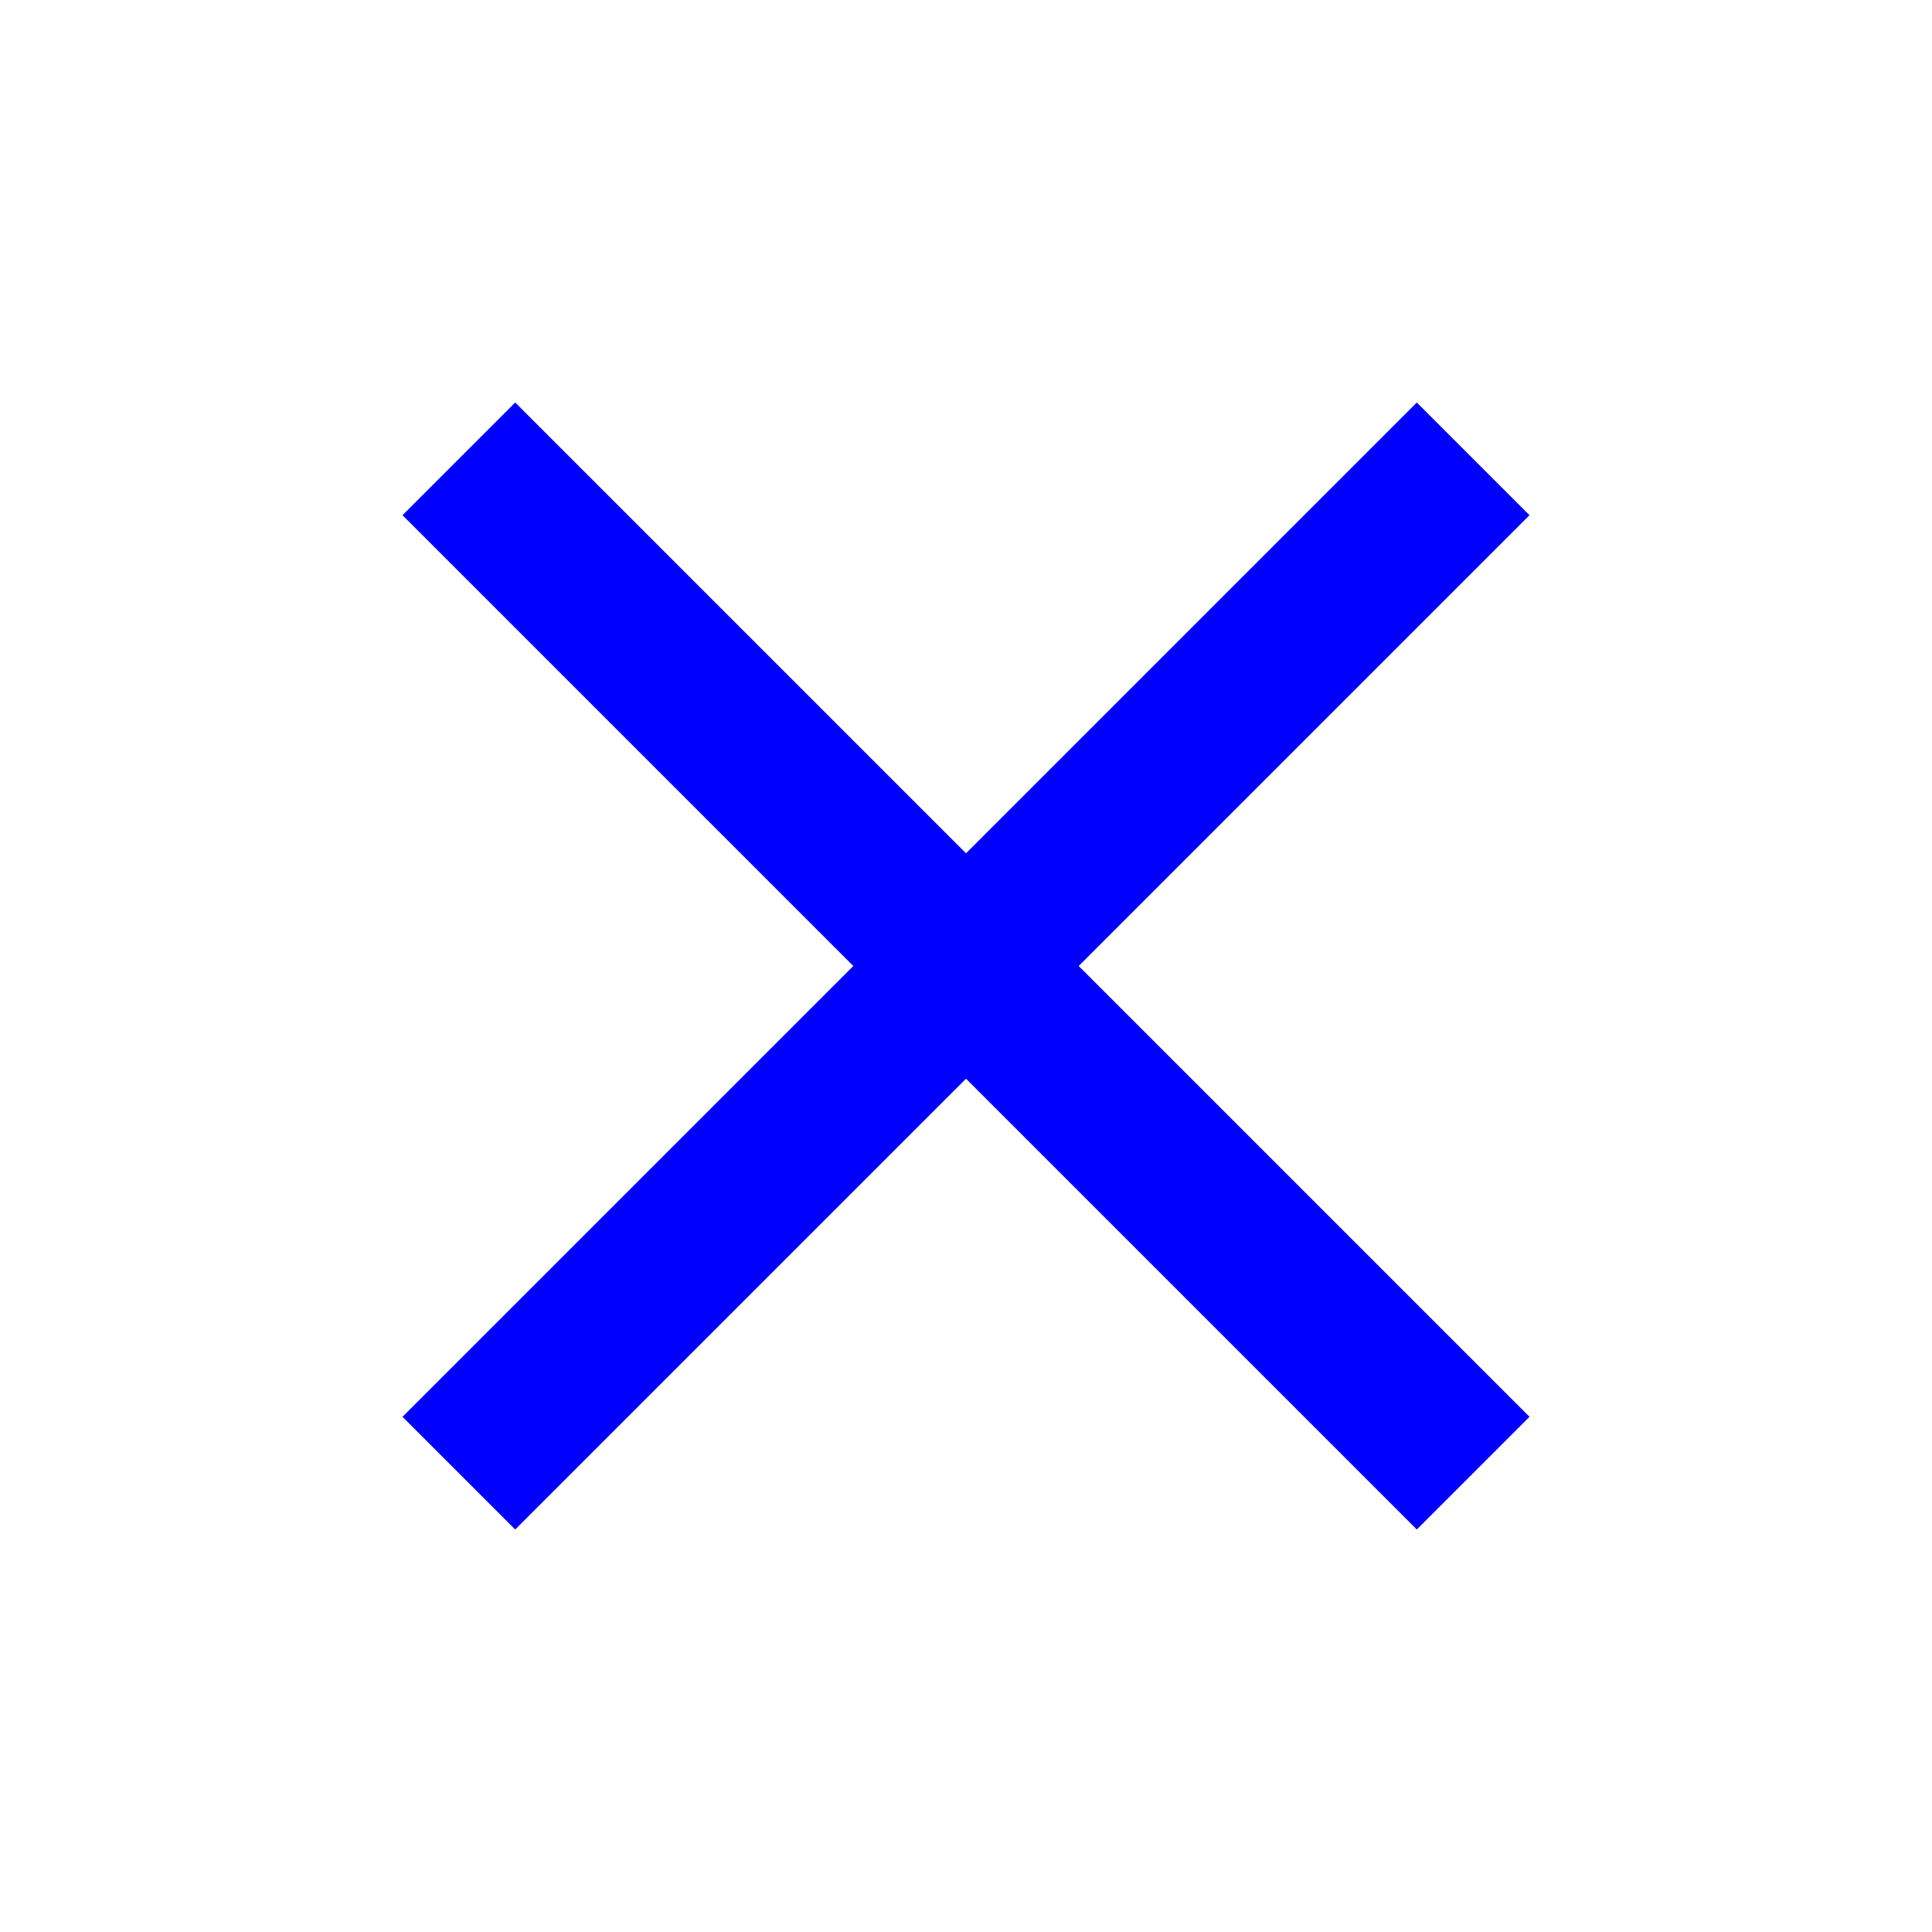
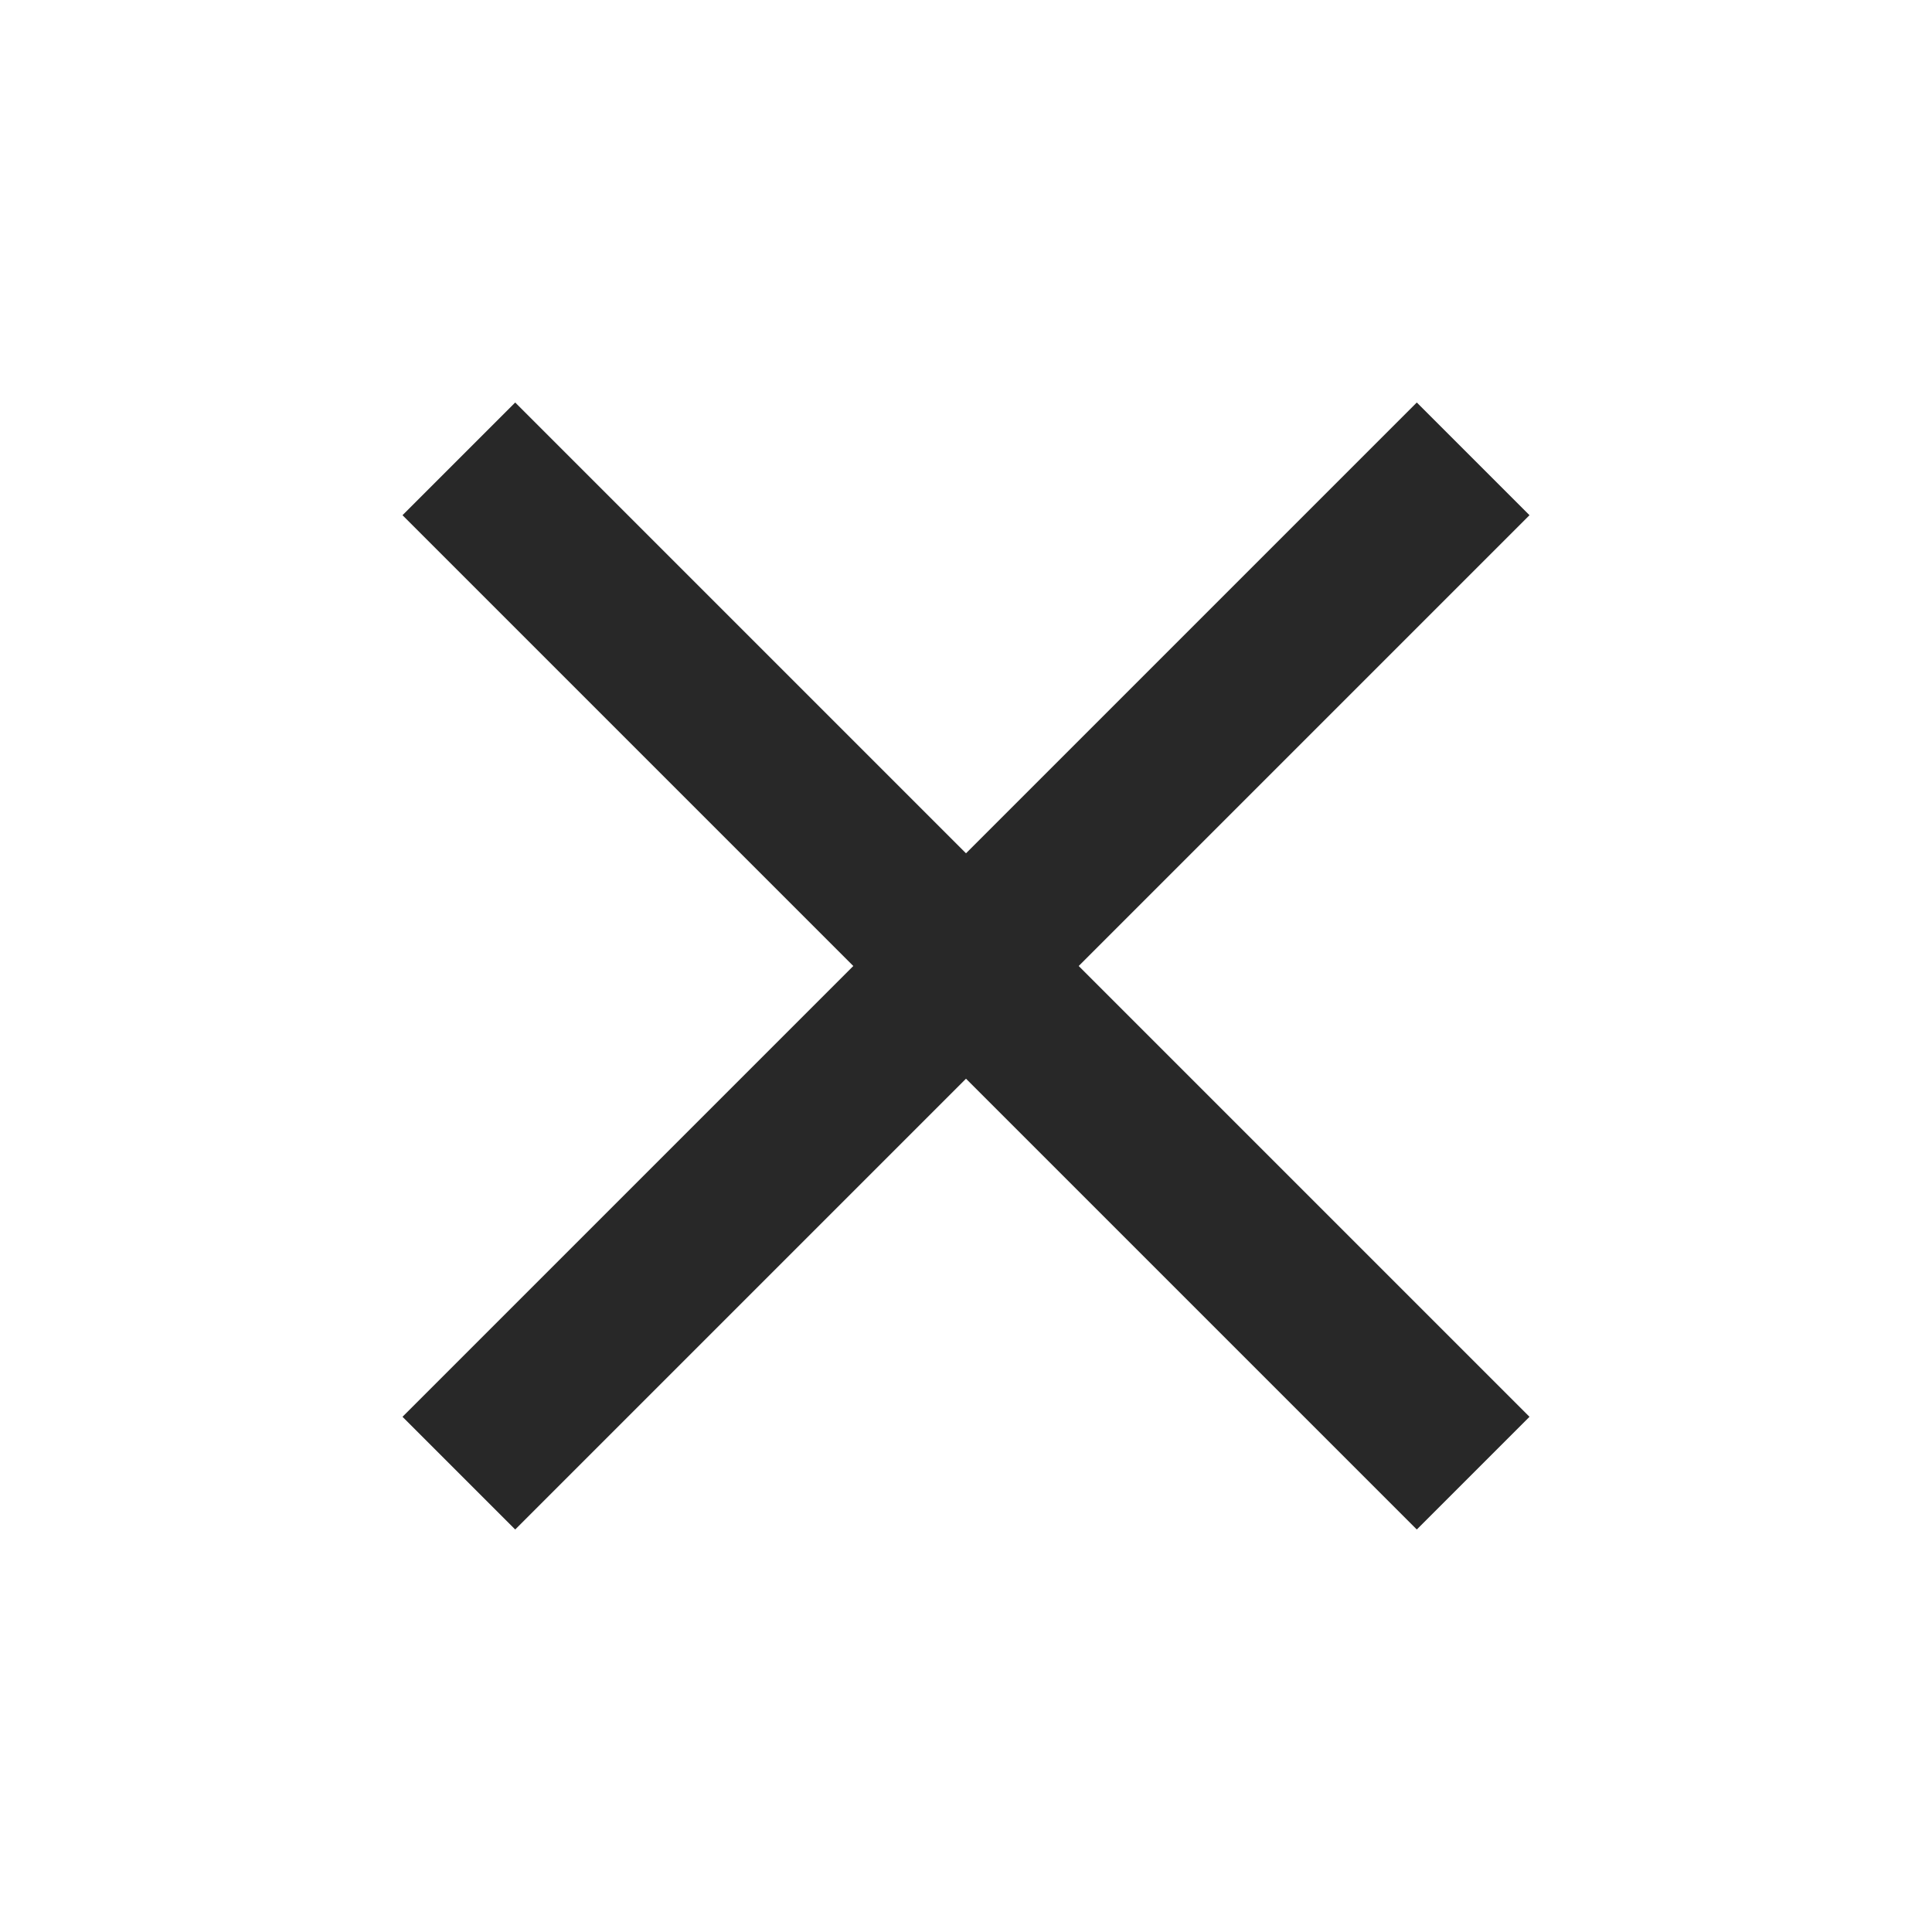
<svg xmlns="http://www.w3.org/2000/svg" version="1.1" id="Layer_1" x="0px" y="0px" viewBox="0 0 24 24" style="enable-background:new 0 0 24 24;" xml:space="preserve">
  <style type="text/css">
	.st0{fill:none;}
- 	.st1{fill:#0000FF;}
+ 	.st1{fill:#282828;}
</style>
  <path class="st0" d="M0,0h24v24H0V0z" />
  <path class="st1" d="M19,6.4L17.6,5L12,10.6L6.4,5L5,6.4l5.6,5.6L5,17.6L6.4,19l5.6-5.6l5.6,5.6l1.4-1.4L13.4,12L19,6.4z" />
</svg>
